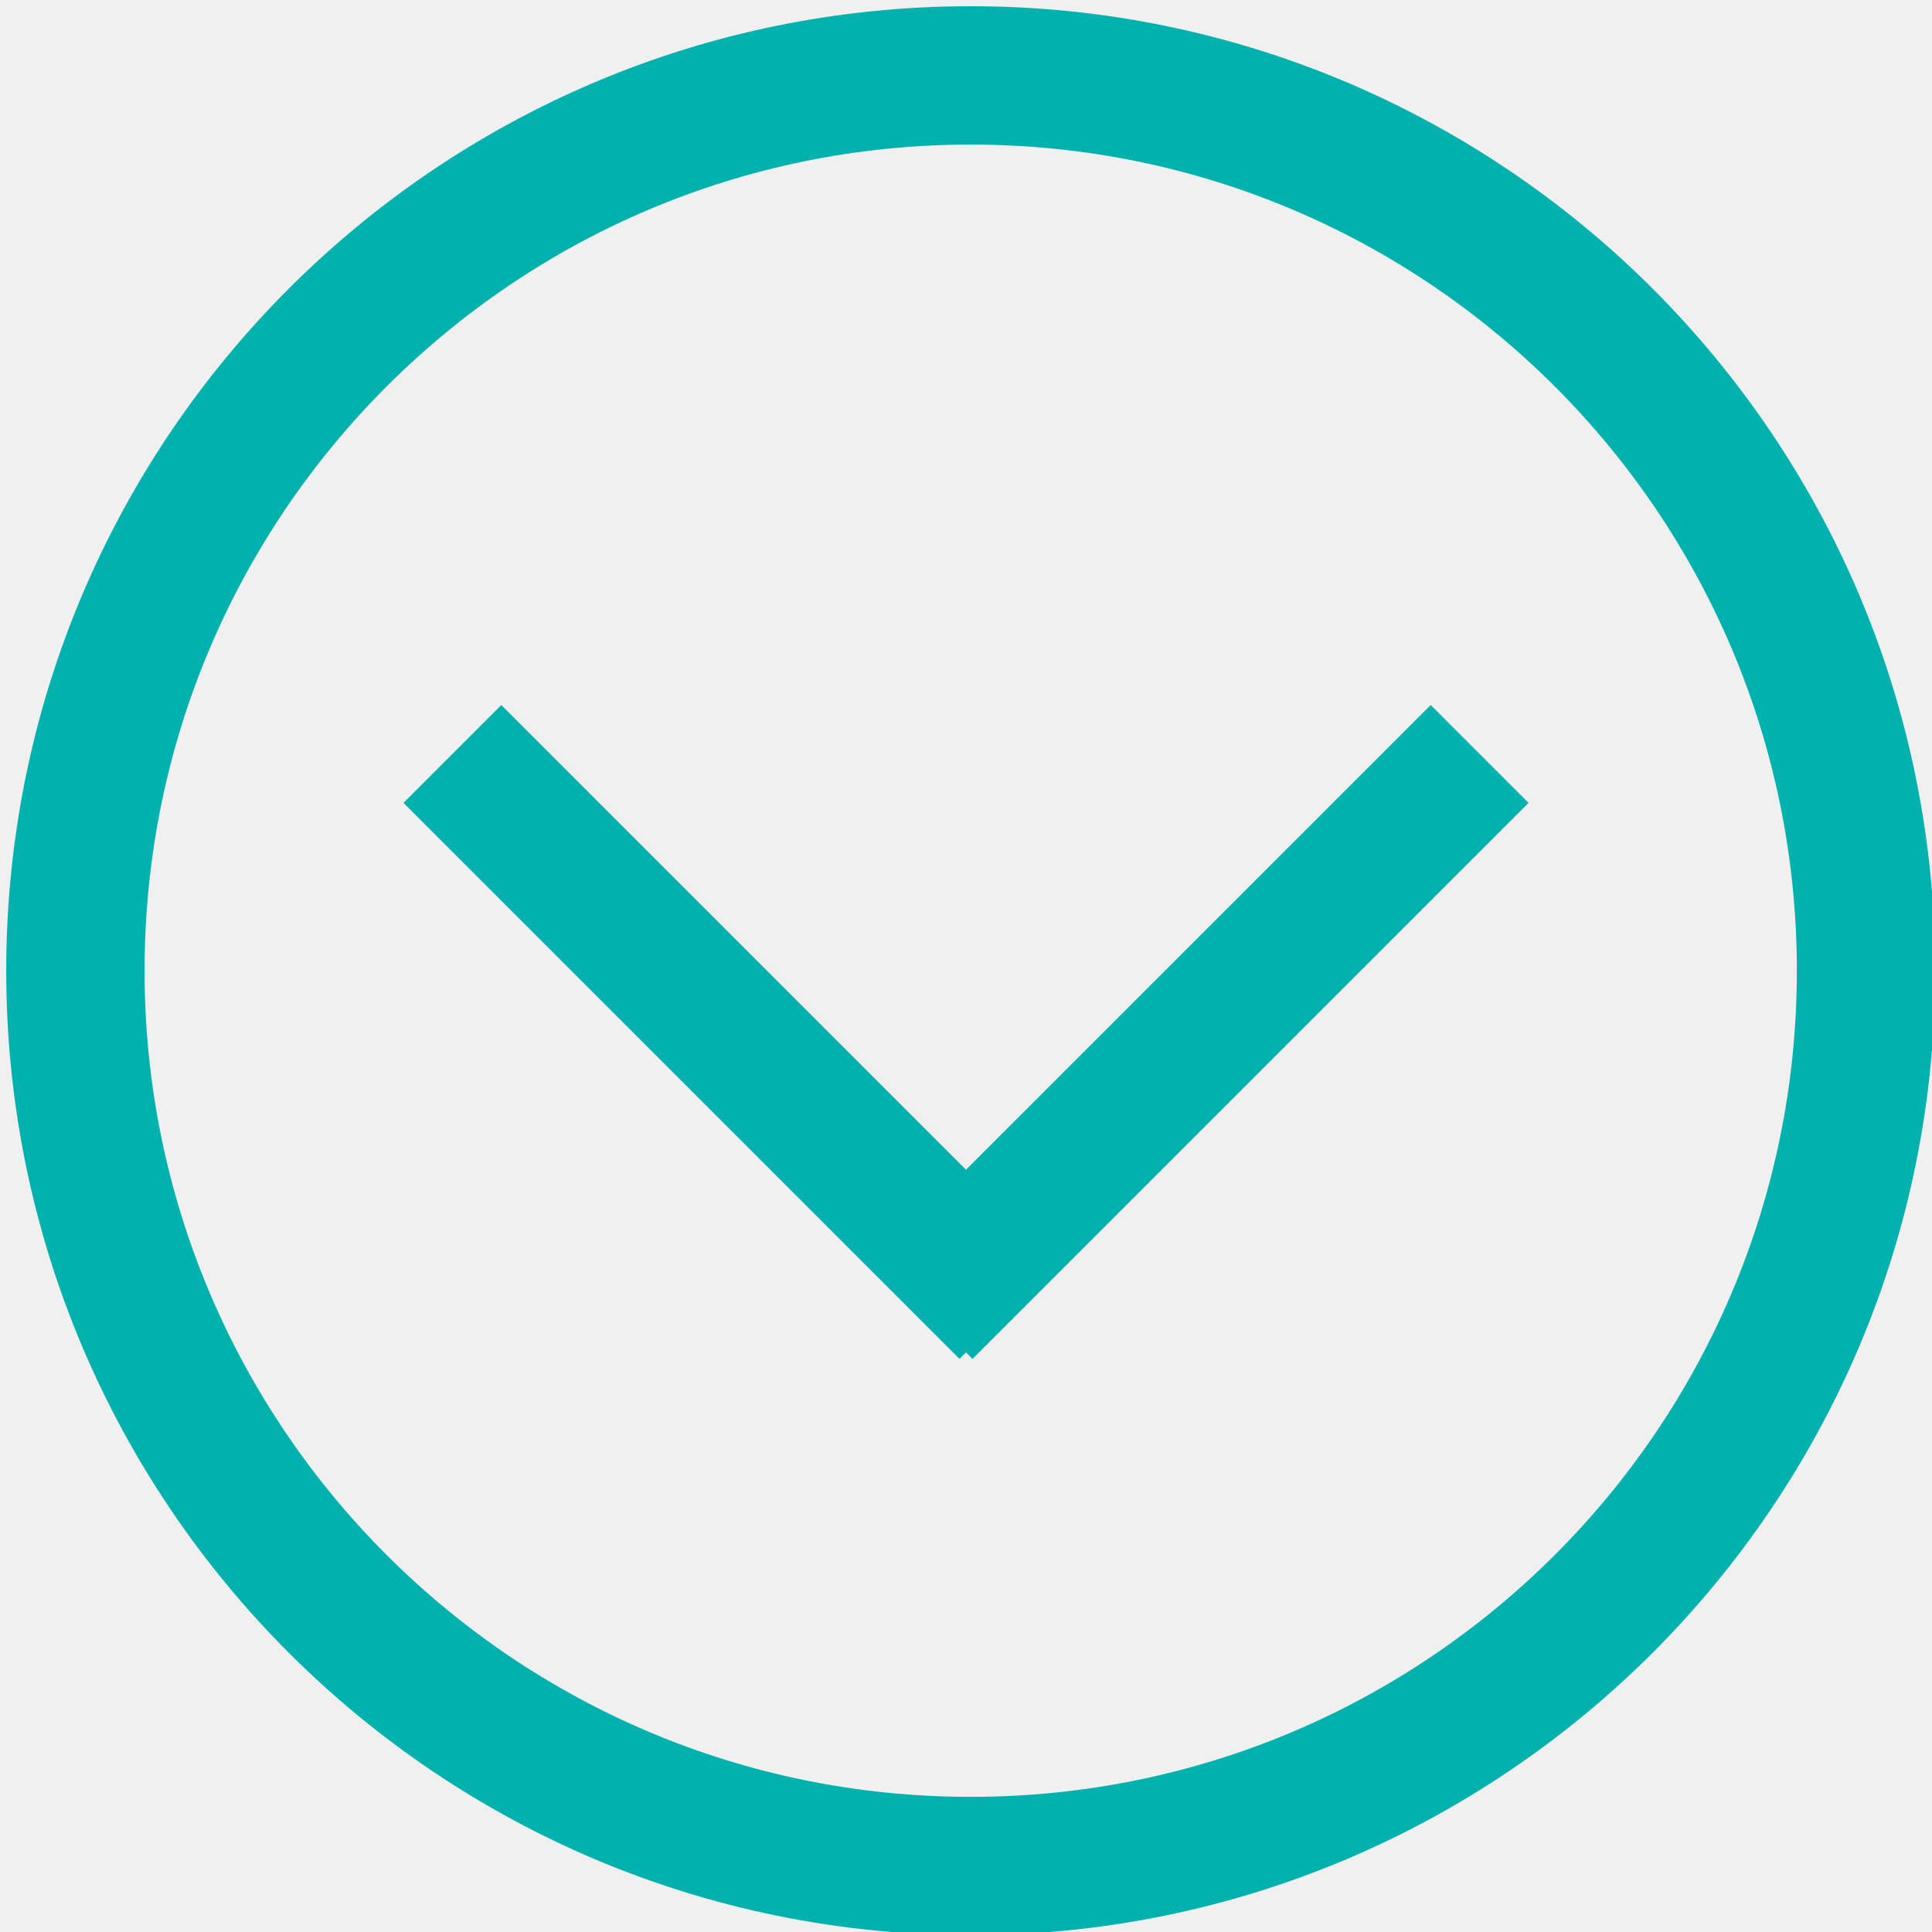
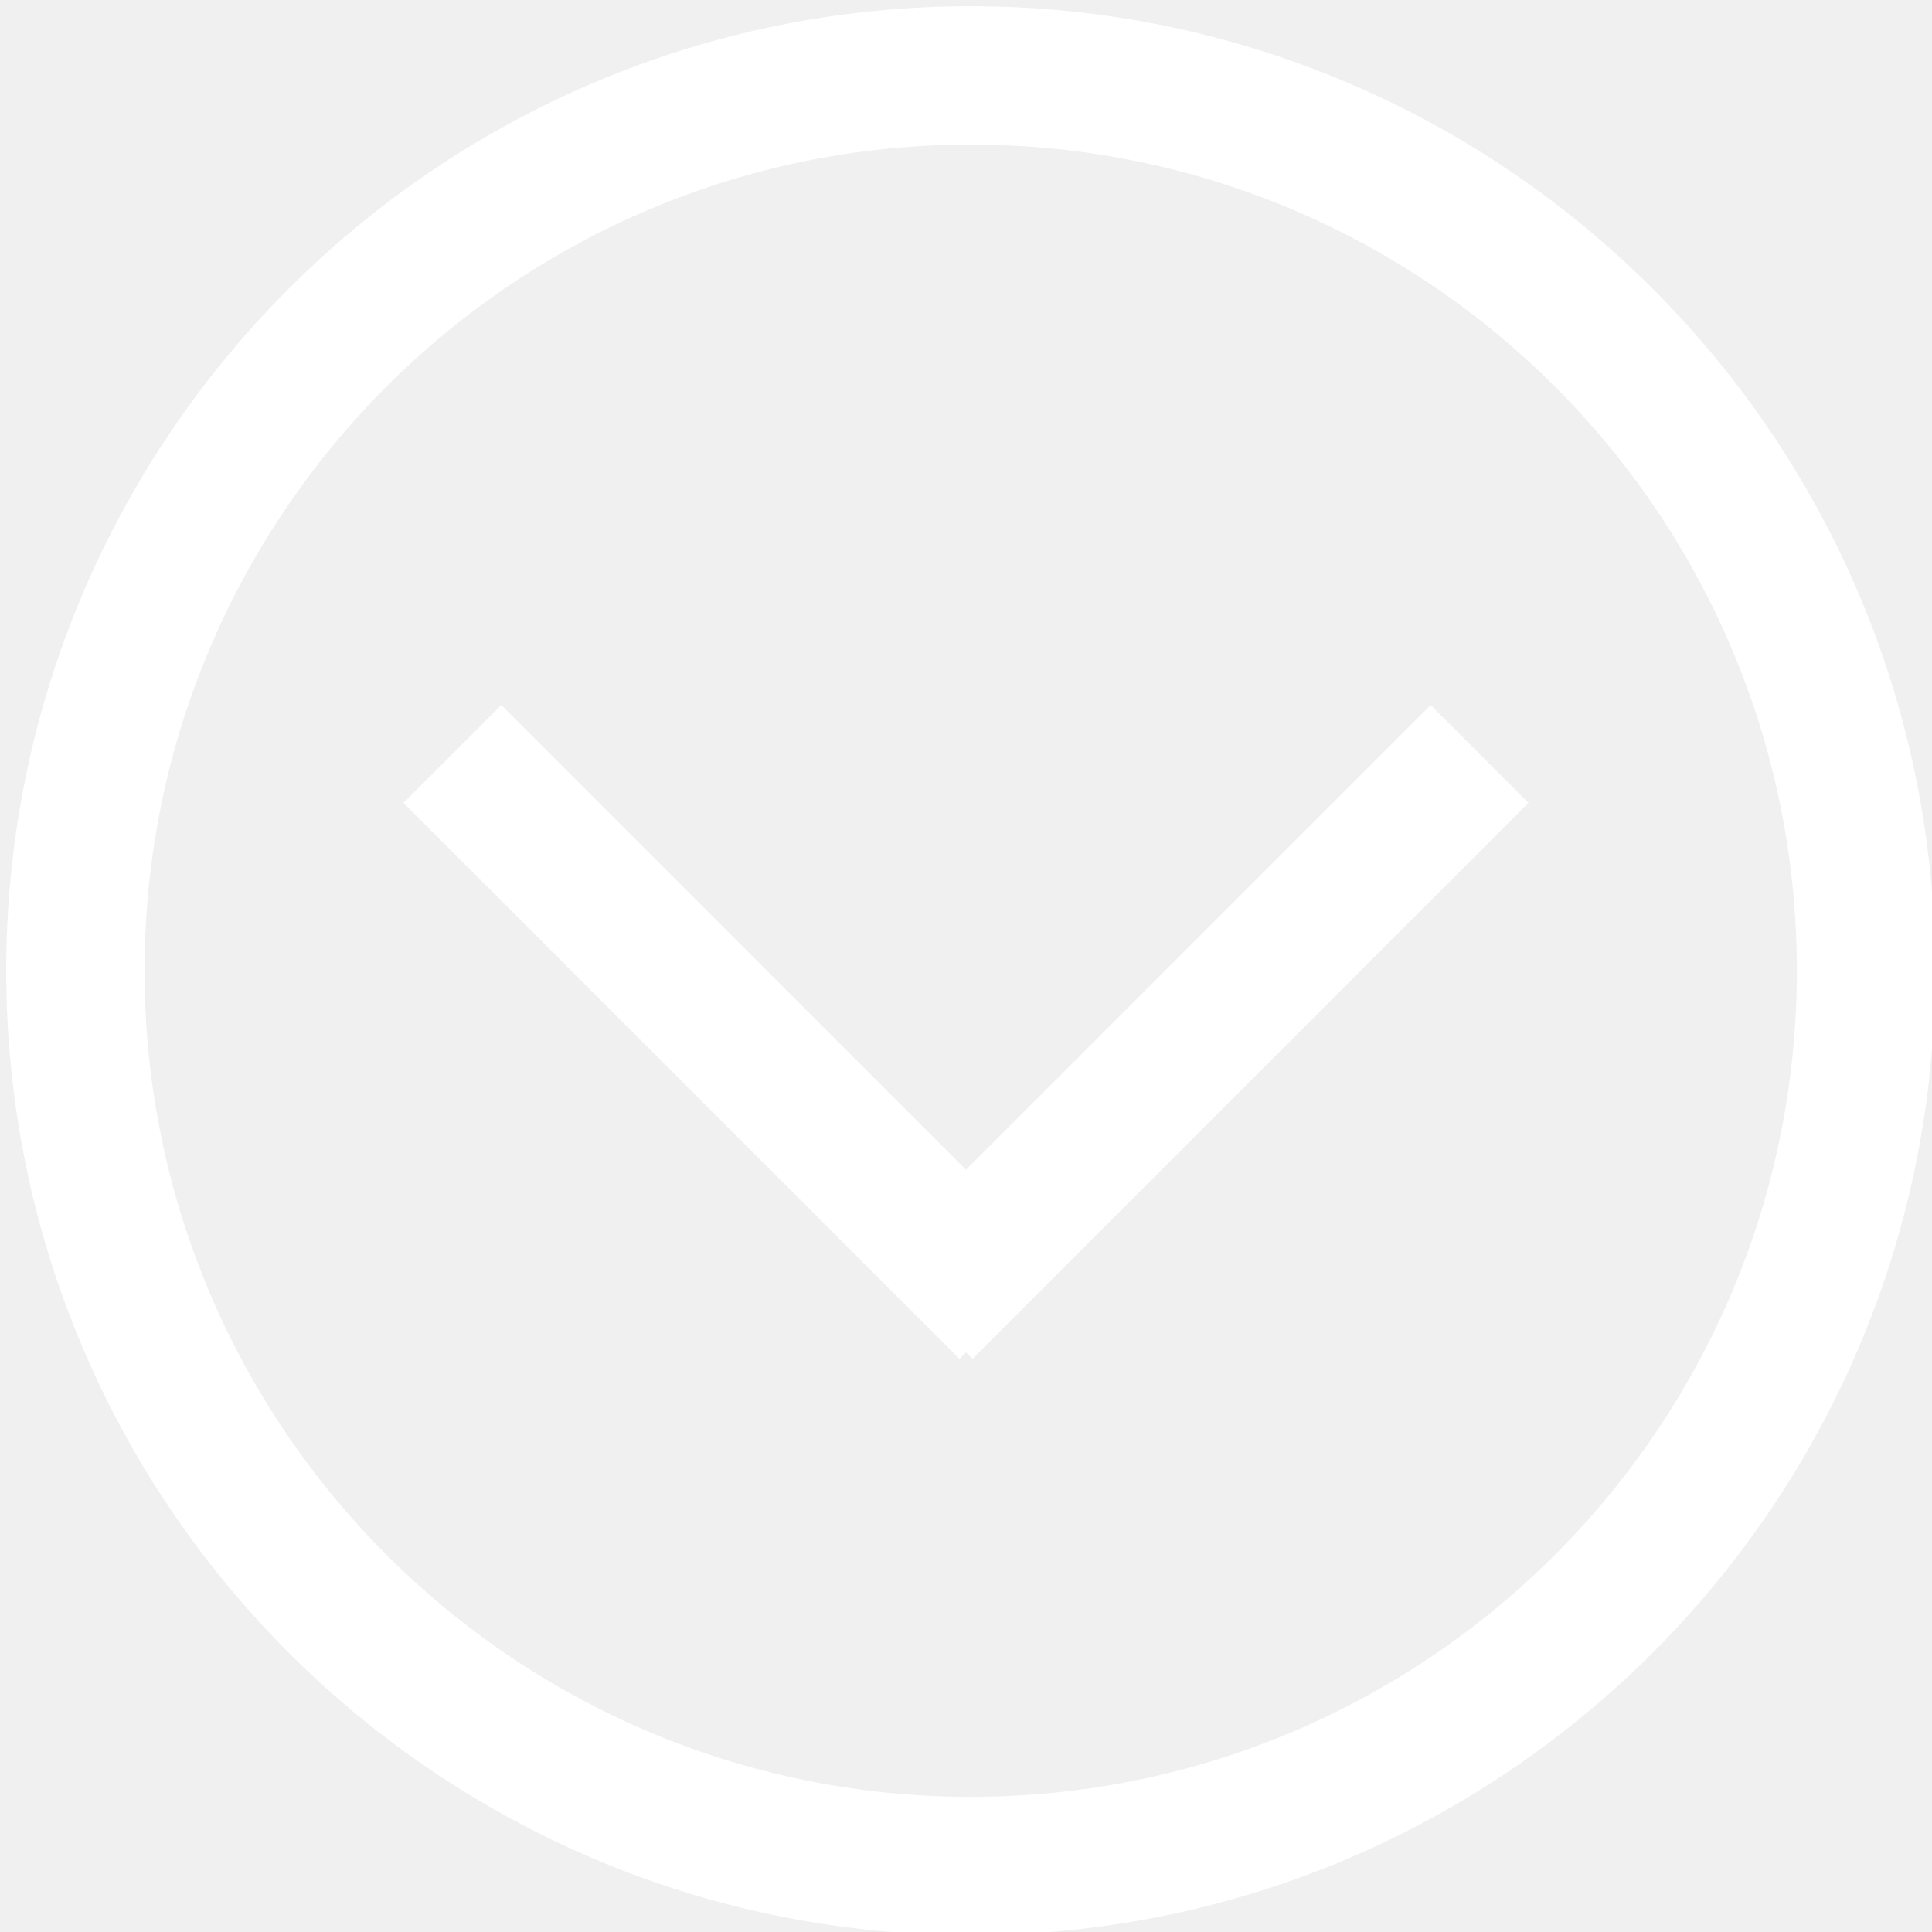
- <svg xmlns="http://www.w3.org/2000/svg" version="1.1" id="Layer_1" x="0px" y="0px" viewBox="0 0 20.5 20.5" style="enable-background:new 0 0 20.5 20.5;" xml:space="preserve">
-   <style type="text/css">
- 	.st0{fill:none;stroke:#00B1AE;stroke-width:1.468;stroke-miterlimit:10;}
- </style>
-   <circle class="st0" cx="10.3" cy="10.3" r="9.5" />
+ <svg xmlns="http://www.w3.org/2000/svg" version="1.1" id="Layer_1" x="0px" y="0px" viewBox="0 0 20.5 20.5" enable-background="new 0 0 20.5 20.5" xml:space="preserve">
+   <circle fill="none" stroke="#FFFFFF" stroke-width="1.468" stroke-miterlimit="10" cx="10.3" cy="10.3" r="9.5" />
  <g>
-     <line class="st0" x1="4.8" y1="8" x2="10.7" y2="13.9" />
-     <line class="st0" x1="15.7" y1="8" x2="9.8" y2="13.9" />
+     <line fill="none" stroke="#FFFFFF" stroke-width="1.468" stroke-miterlimit="10" x1="4.8" y1="8" x2="10.7" y2="13.9" />
+     <line fill="none" stroke="#FFFFFF" stroke-width="1.468" stroke-miterlimit="10" x1="15.7" y1="8" x2="9.8" y2="13.9" />
  </g>
-   <g>
- </g>
-   <g>
- </g>
-   <g>
- </g>
-   <g>
- </g>
-   <g>
- </g>
-   <g>
- </g>
</svg>
